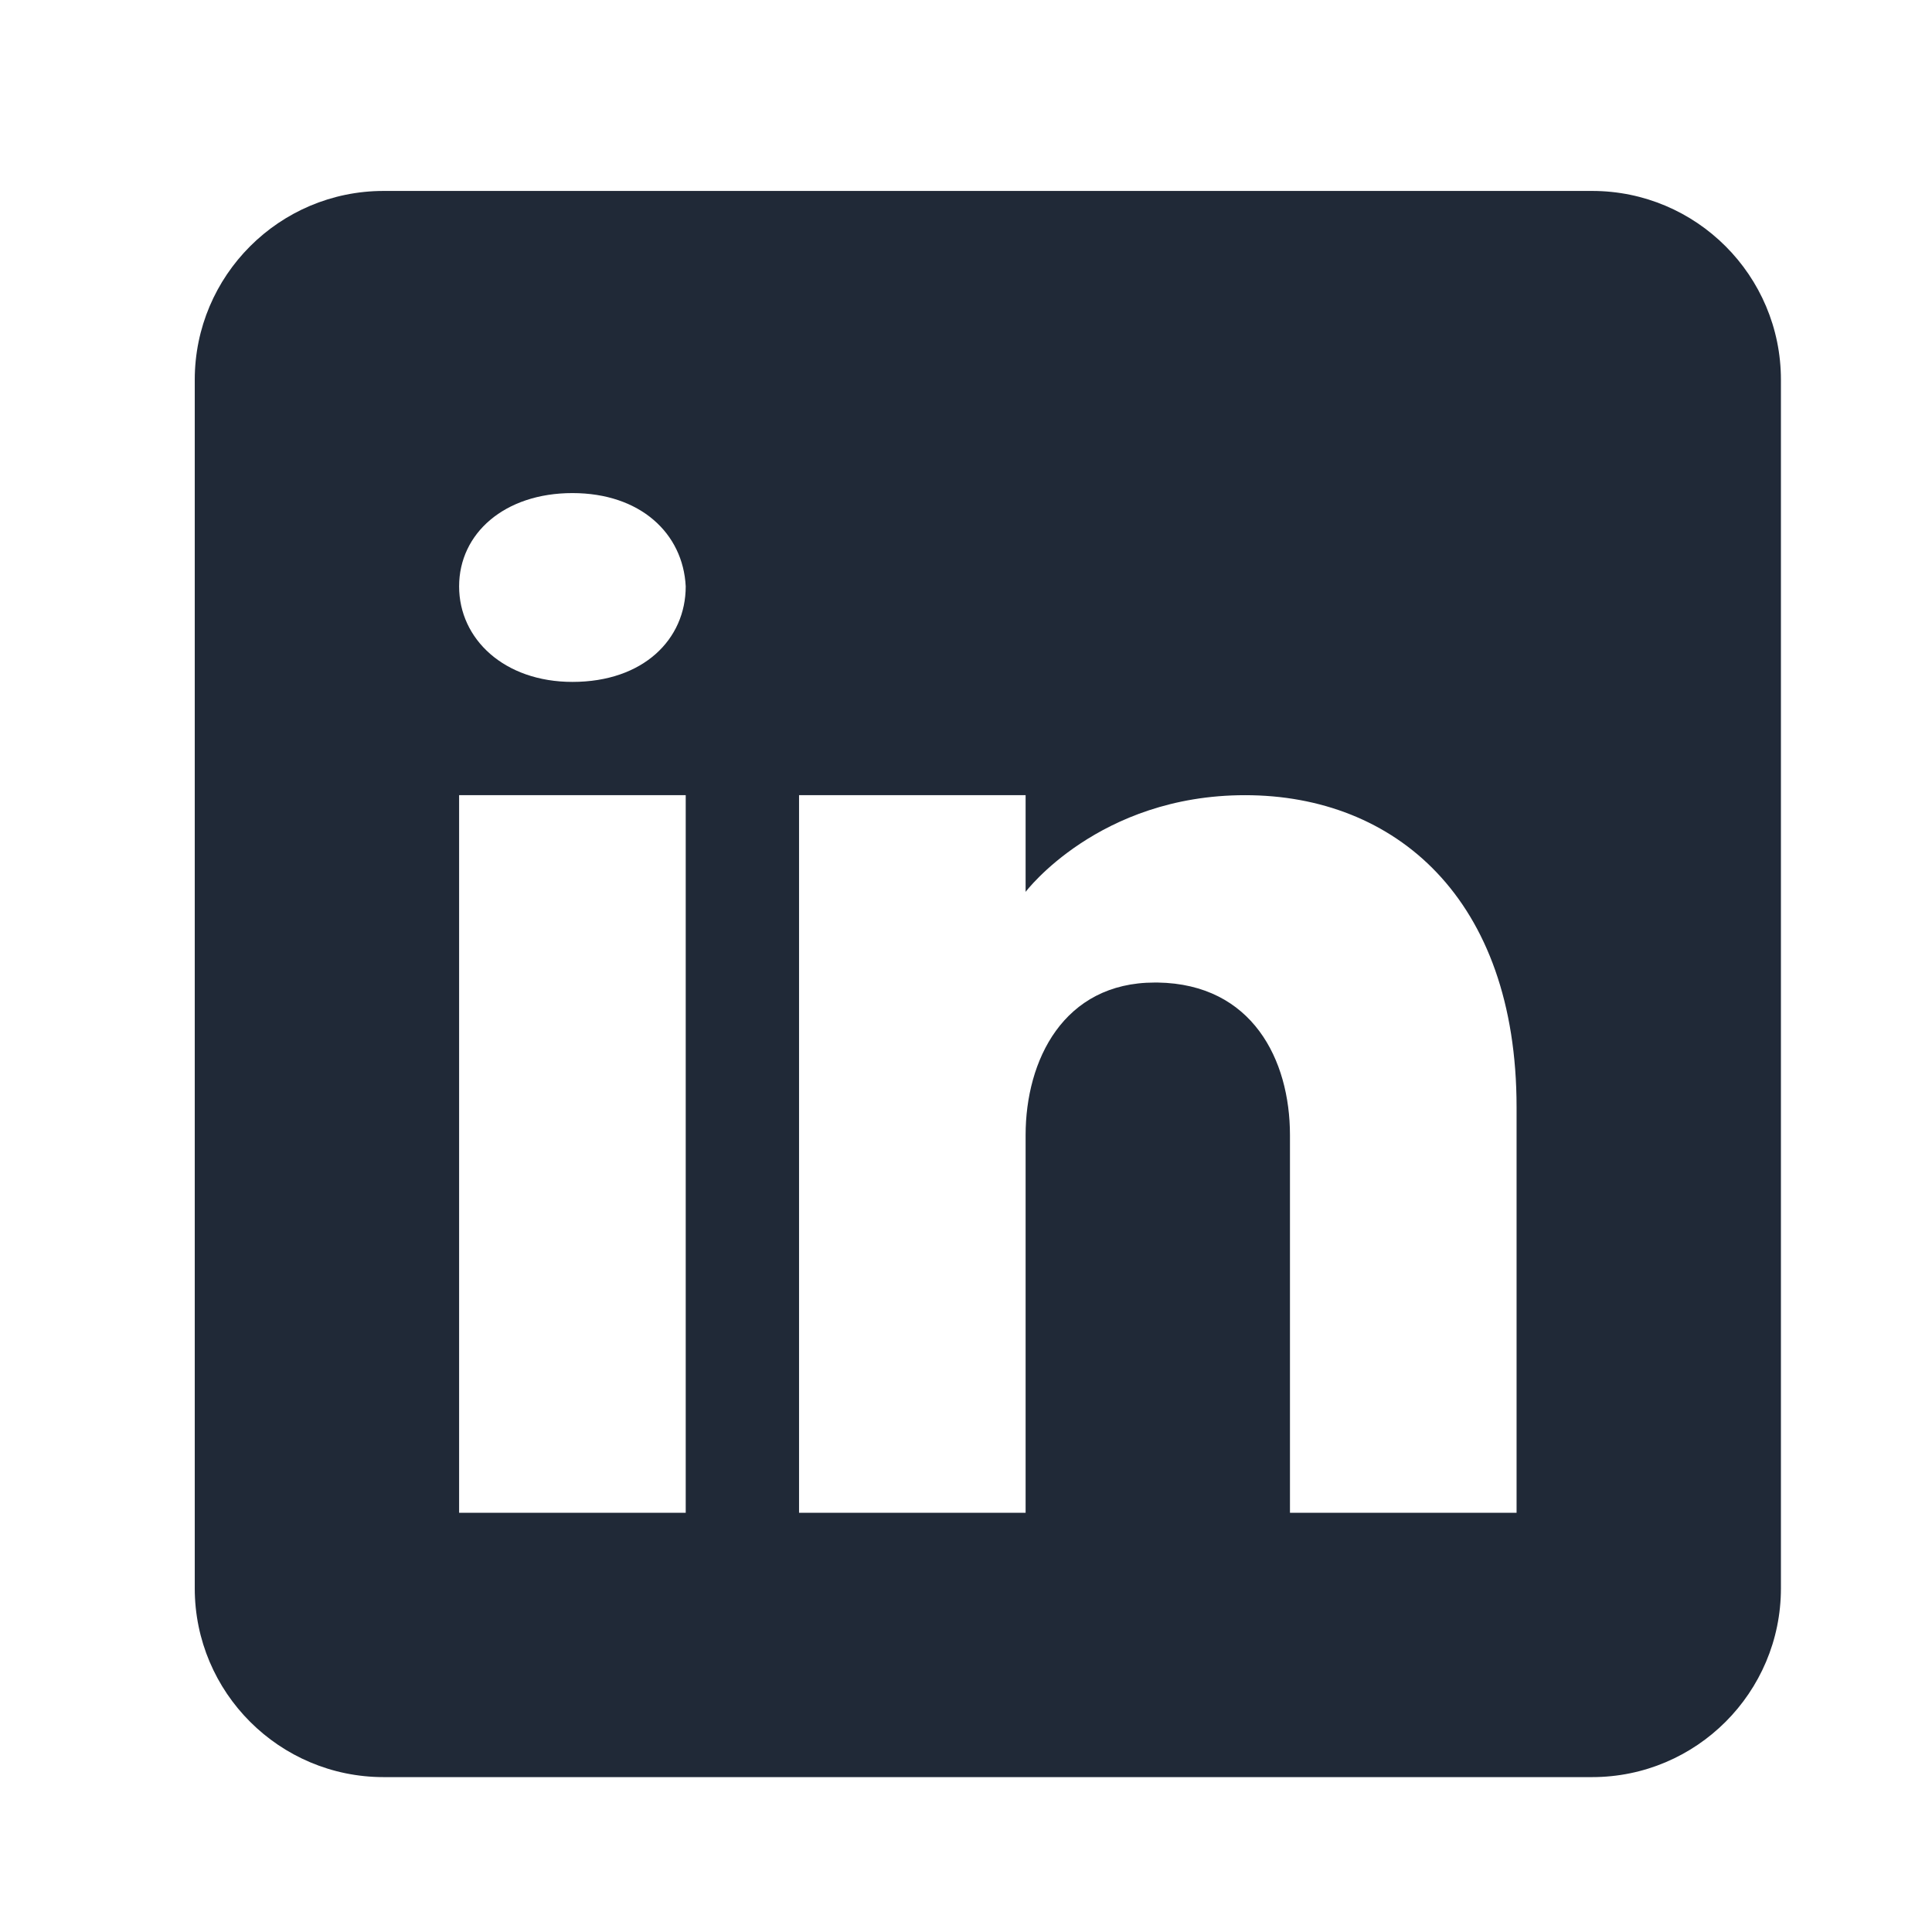
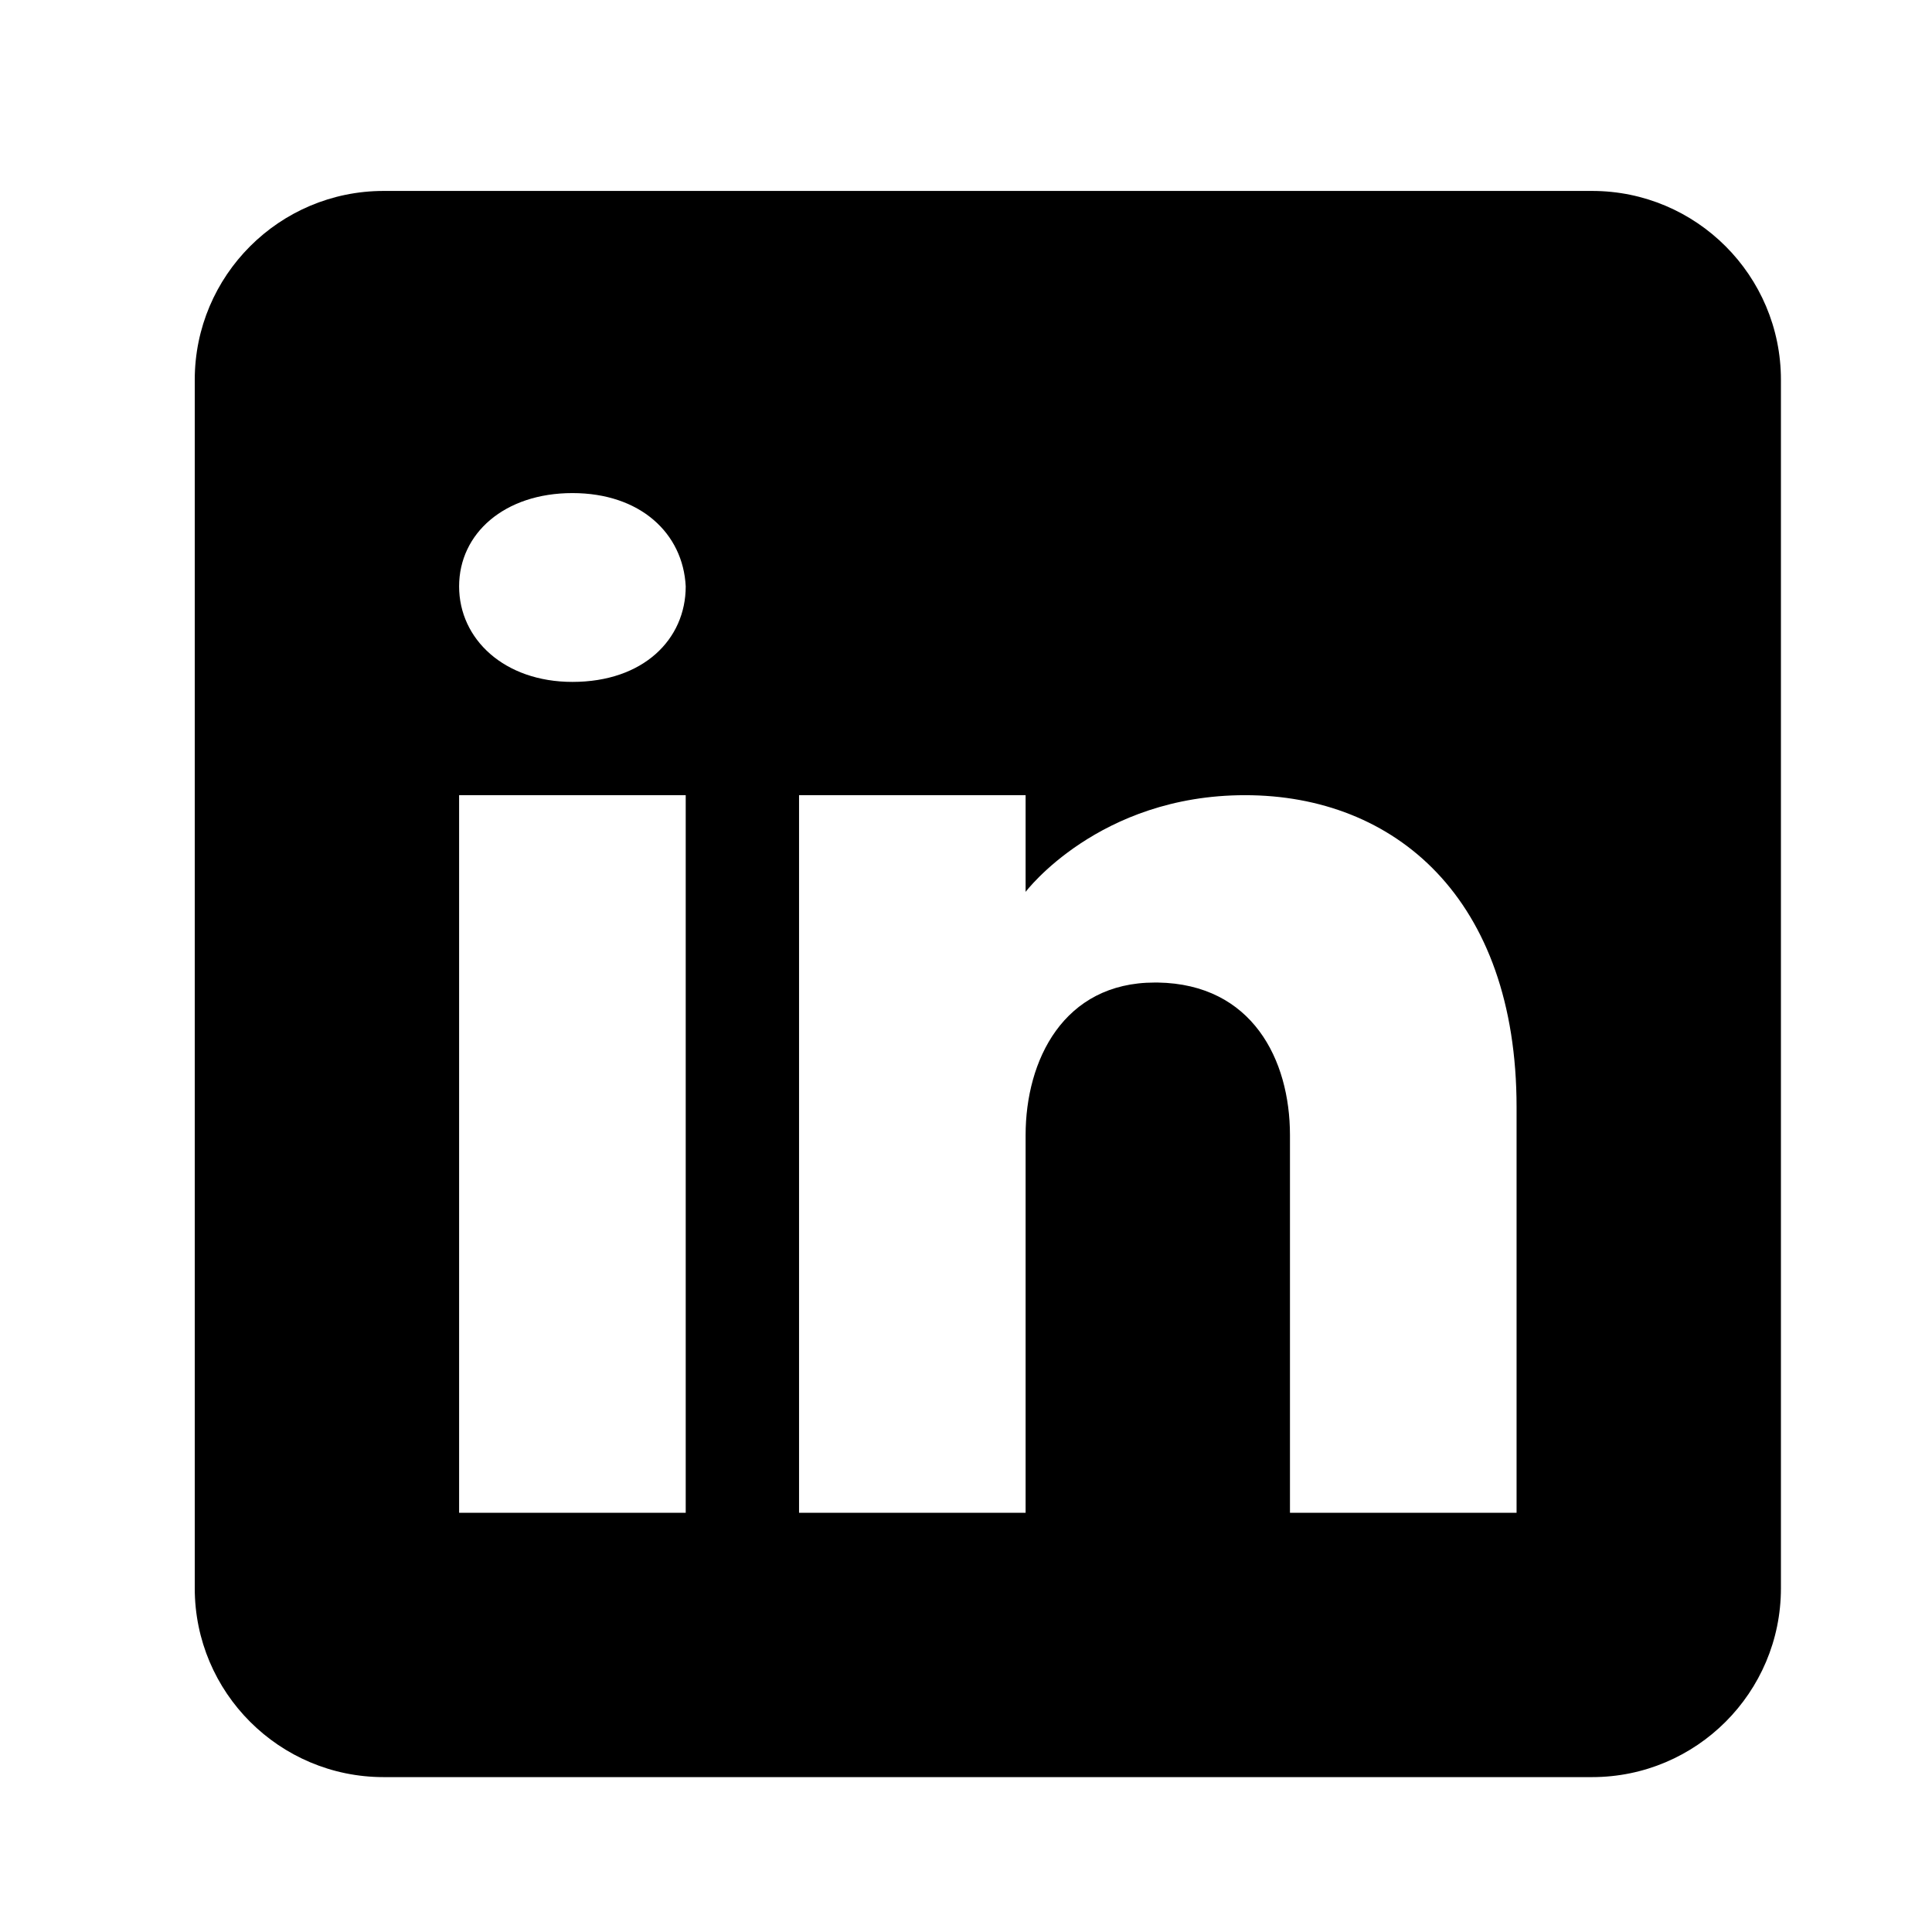
<svg xmlns="http://www.w3.org/2000/svg" width="41" height="41" viewBox="0 0 41 41" fill="none">
-   <path d="M33.787 4.052H8.141C5.929 4.052 4.133 5.848 4.133 8.06V33.706C4.133 35.918 5.929 37.713 8.141 37.713H33.787C35.999 37.713 37.794 35.918 37.794 33.706V8.06C37.794 5.848 35.999 4.052 33.787 4.052ZM14.552 16.875V32.103H9.743V16.875H14.552ZM9.743 12.444C9.743 11.321 10.705 10.464 12.148 10.464C13.591 10.464 14.496 11.321 14.552 12.444C14.552 13.566 13.655 14.471 12.148 14.471C10.705 14.471 9.743 13.566 9.743 12.444ZM32.184 32.103H27.375C27.375 32.103 27.375 24.682 27.375 24.089C27.375 22.486 26.574 20.883 24.57 20.851H24.506C22.567 20.851 21.765 22.502 21.765 24.089C21.765 24.818 21.765 32.103 21.765 32.103H16.957V16.875H21.765V18.927C21.765 18.927 23.312 16.875 26.422 16.875C29.604 16.875 32.184 19.064 32.184 23.495V32.103Z" fill="#202937" />
+   <path d="M33.787 4.052H8.141C5.929 4.052 4.133 5.848 4.133 8.06V33.706C4.133 35.918 5.929 37.713 8.141 37.713H33.787C35.999 37.713 37.794 35.918 37.794 33.706V8.06C37.794 5.848 35.999 4.052 33.787 4.052ZM14.552 16.875V32.103H9.743V16.875H14.552ZM9.743 12.444C9.743 11.321 10.705 10.464 12.148 10.464C13.591 10.464 14.496 11.321 14.552 12.444C14.552 13.566 13.655 14.471 12.148 14.471C10.705 14.471 9.743 13.566 9.743 12.444ZM32.184 32.103H27.375C27.375 32.103 27.375 24.682 27.375 24.089C27.375 22.486 26.574 20.883 24.57 20.851H24.506C22.567 20.851 21.765 22.502 21.765 24.089C21.765 24.818 21.765 32.103 21.765 32.103H16.957V16.875H21.765V18.927C21.765 18.927 23.312 16.875 26.422 16.875C29.604 16.875 32.184 19.064 32.184 23.495V32.103Z" fill="currentColor" />
</svg>
